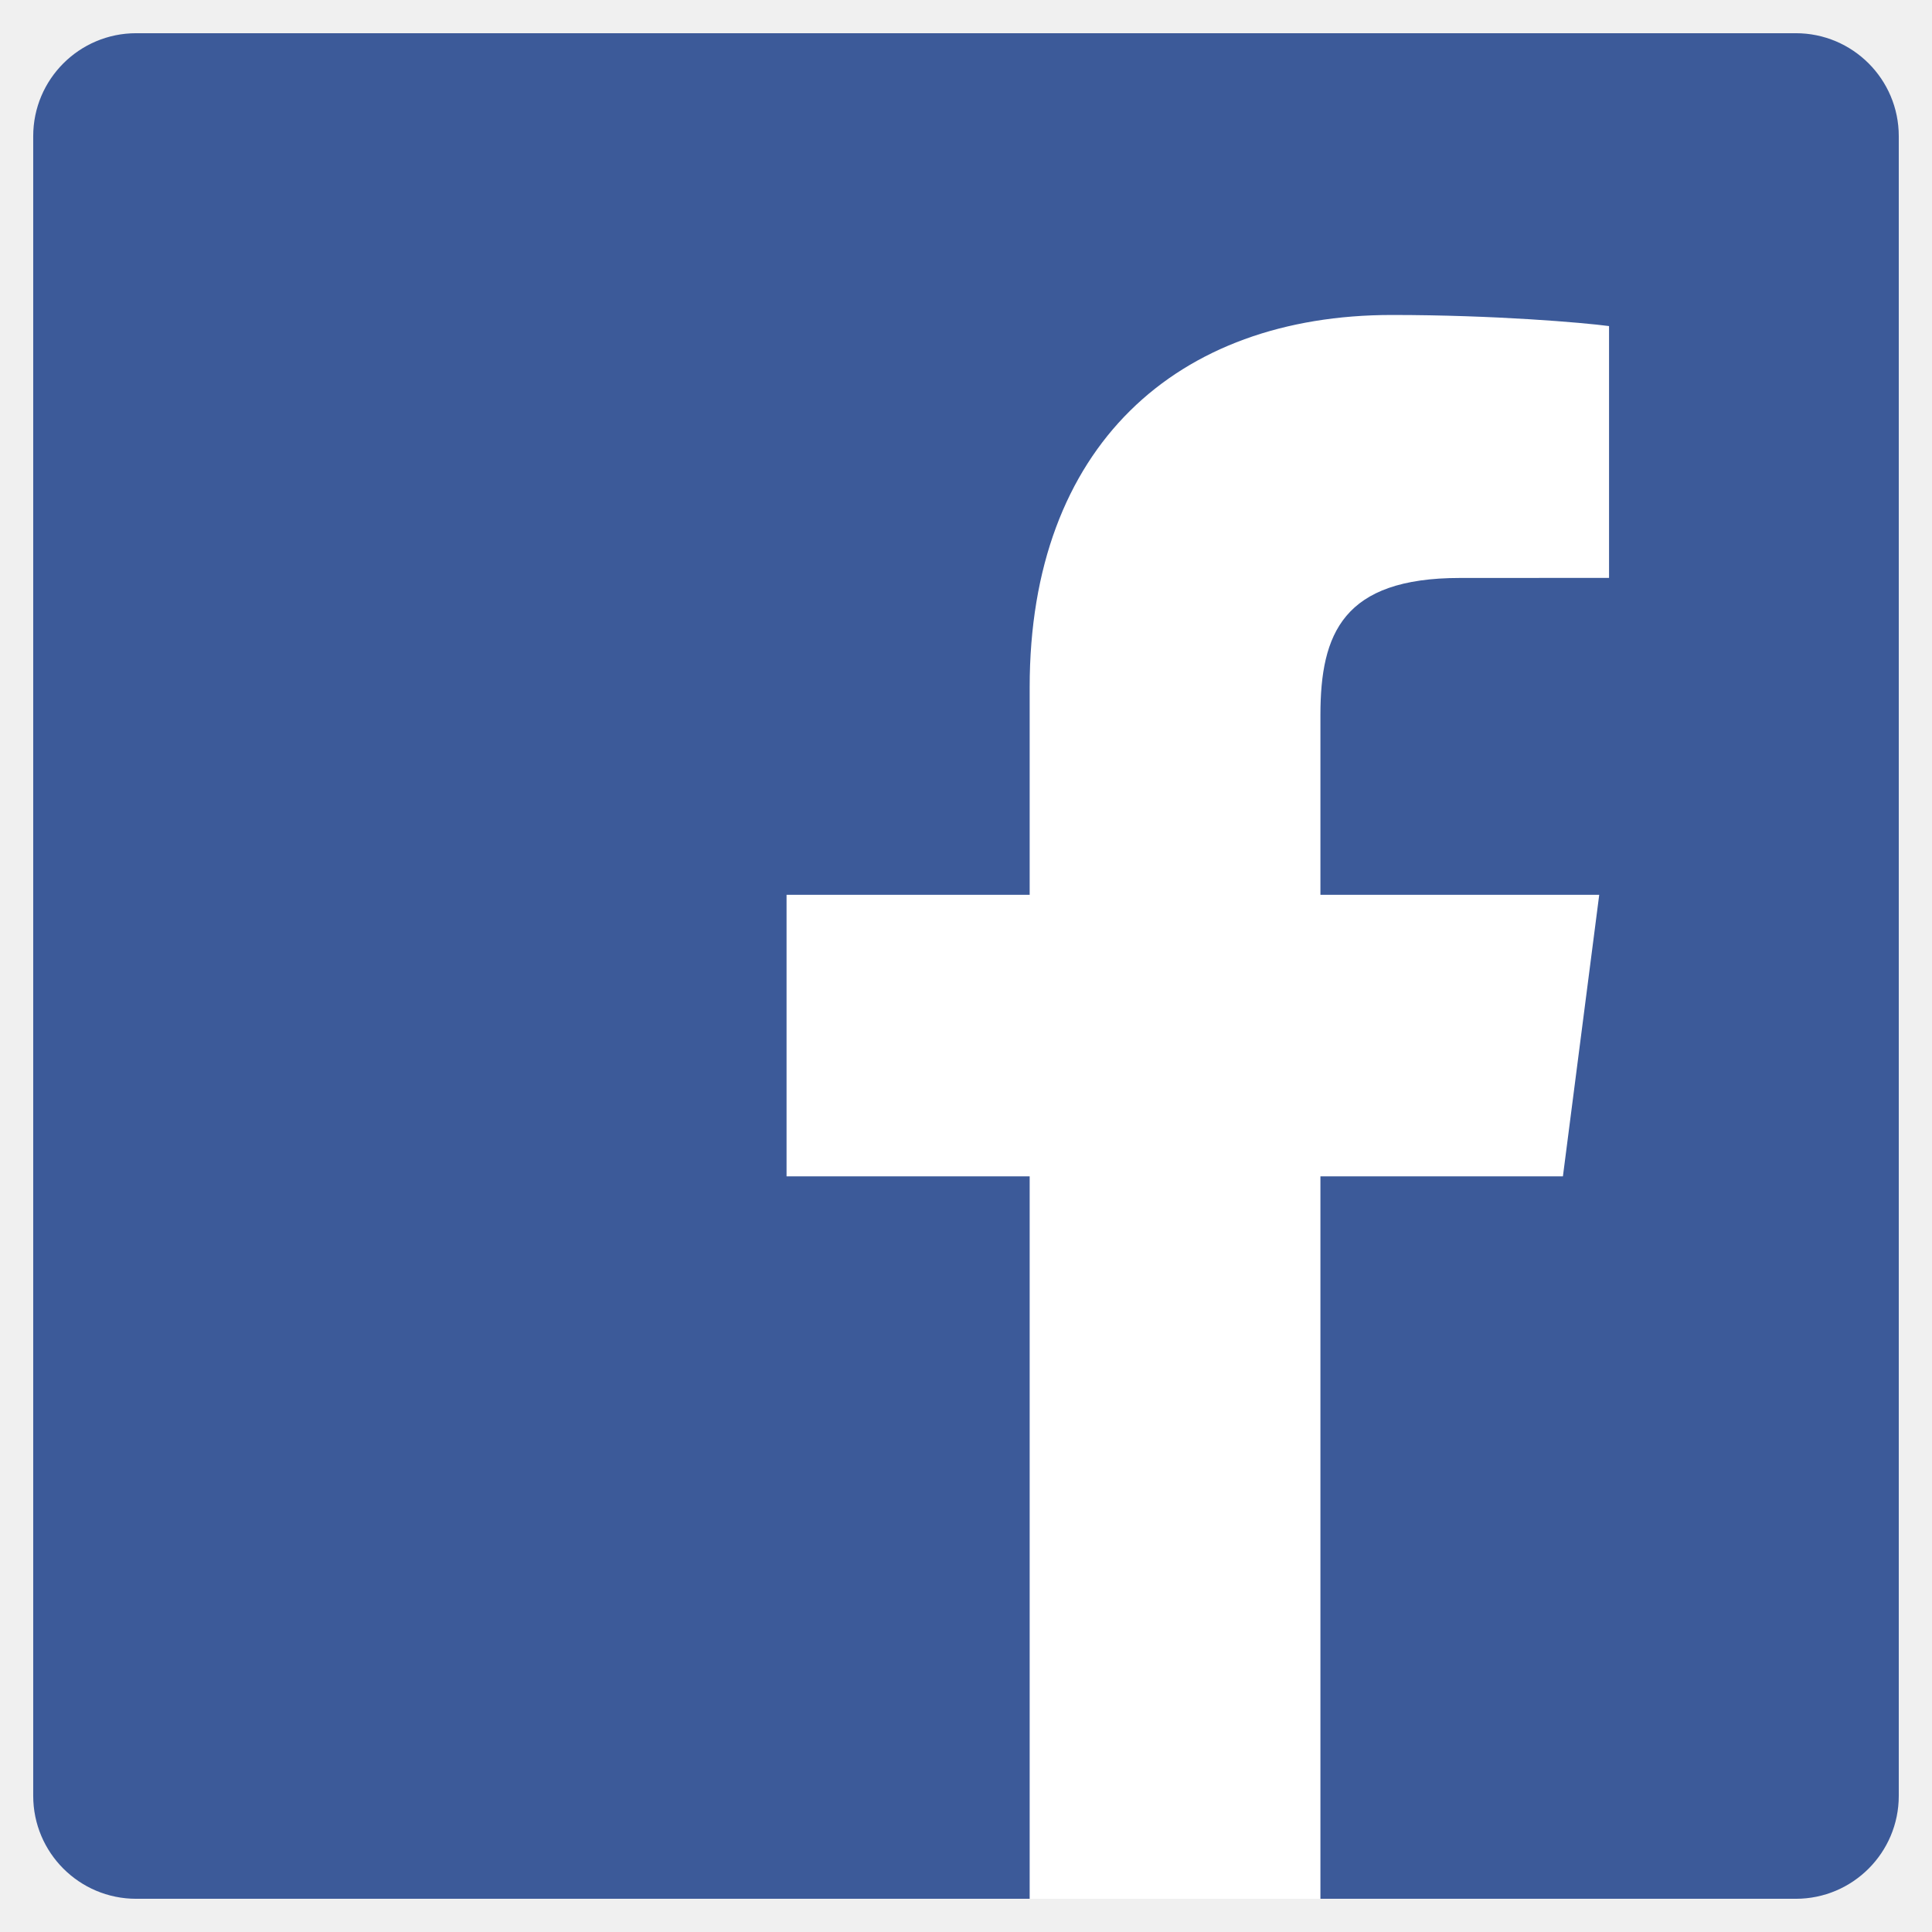
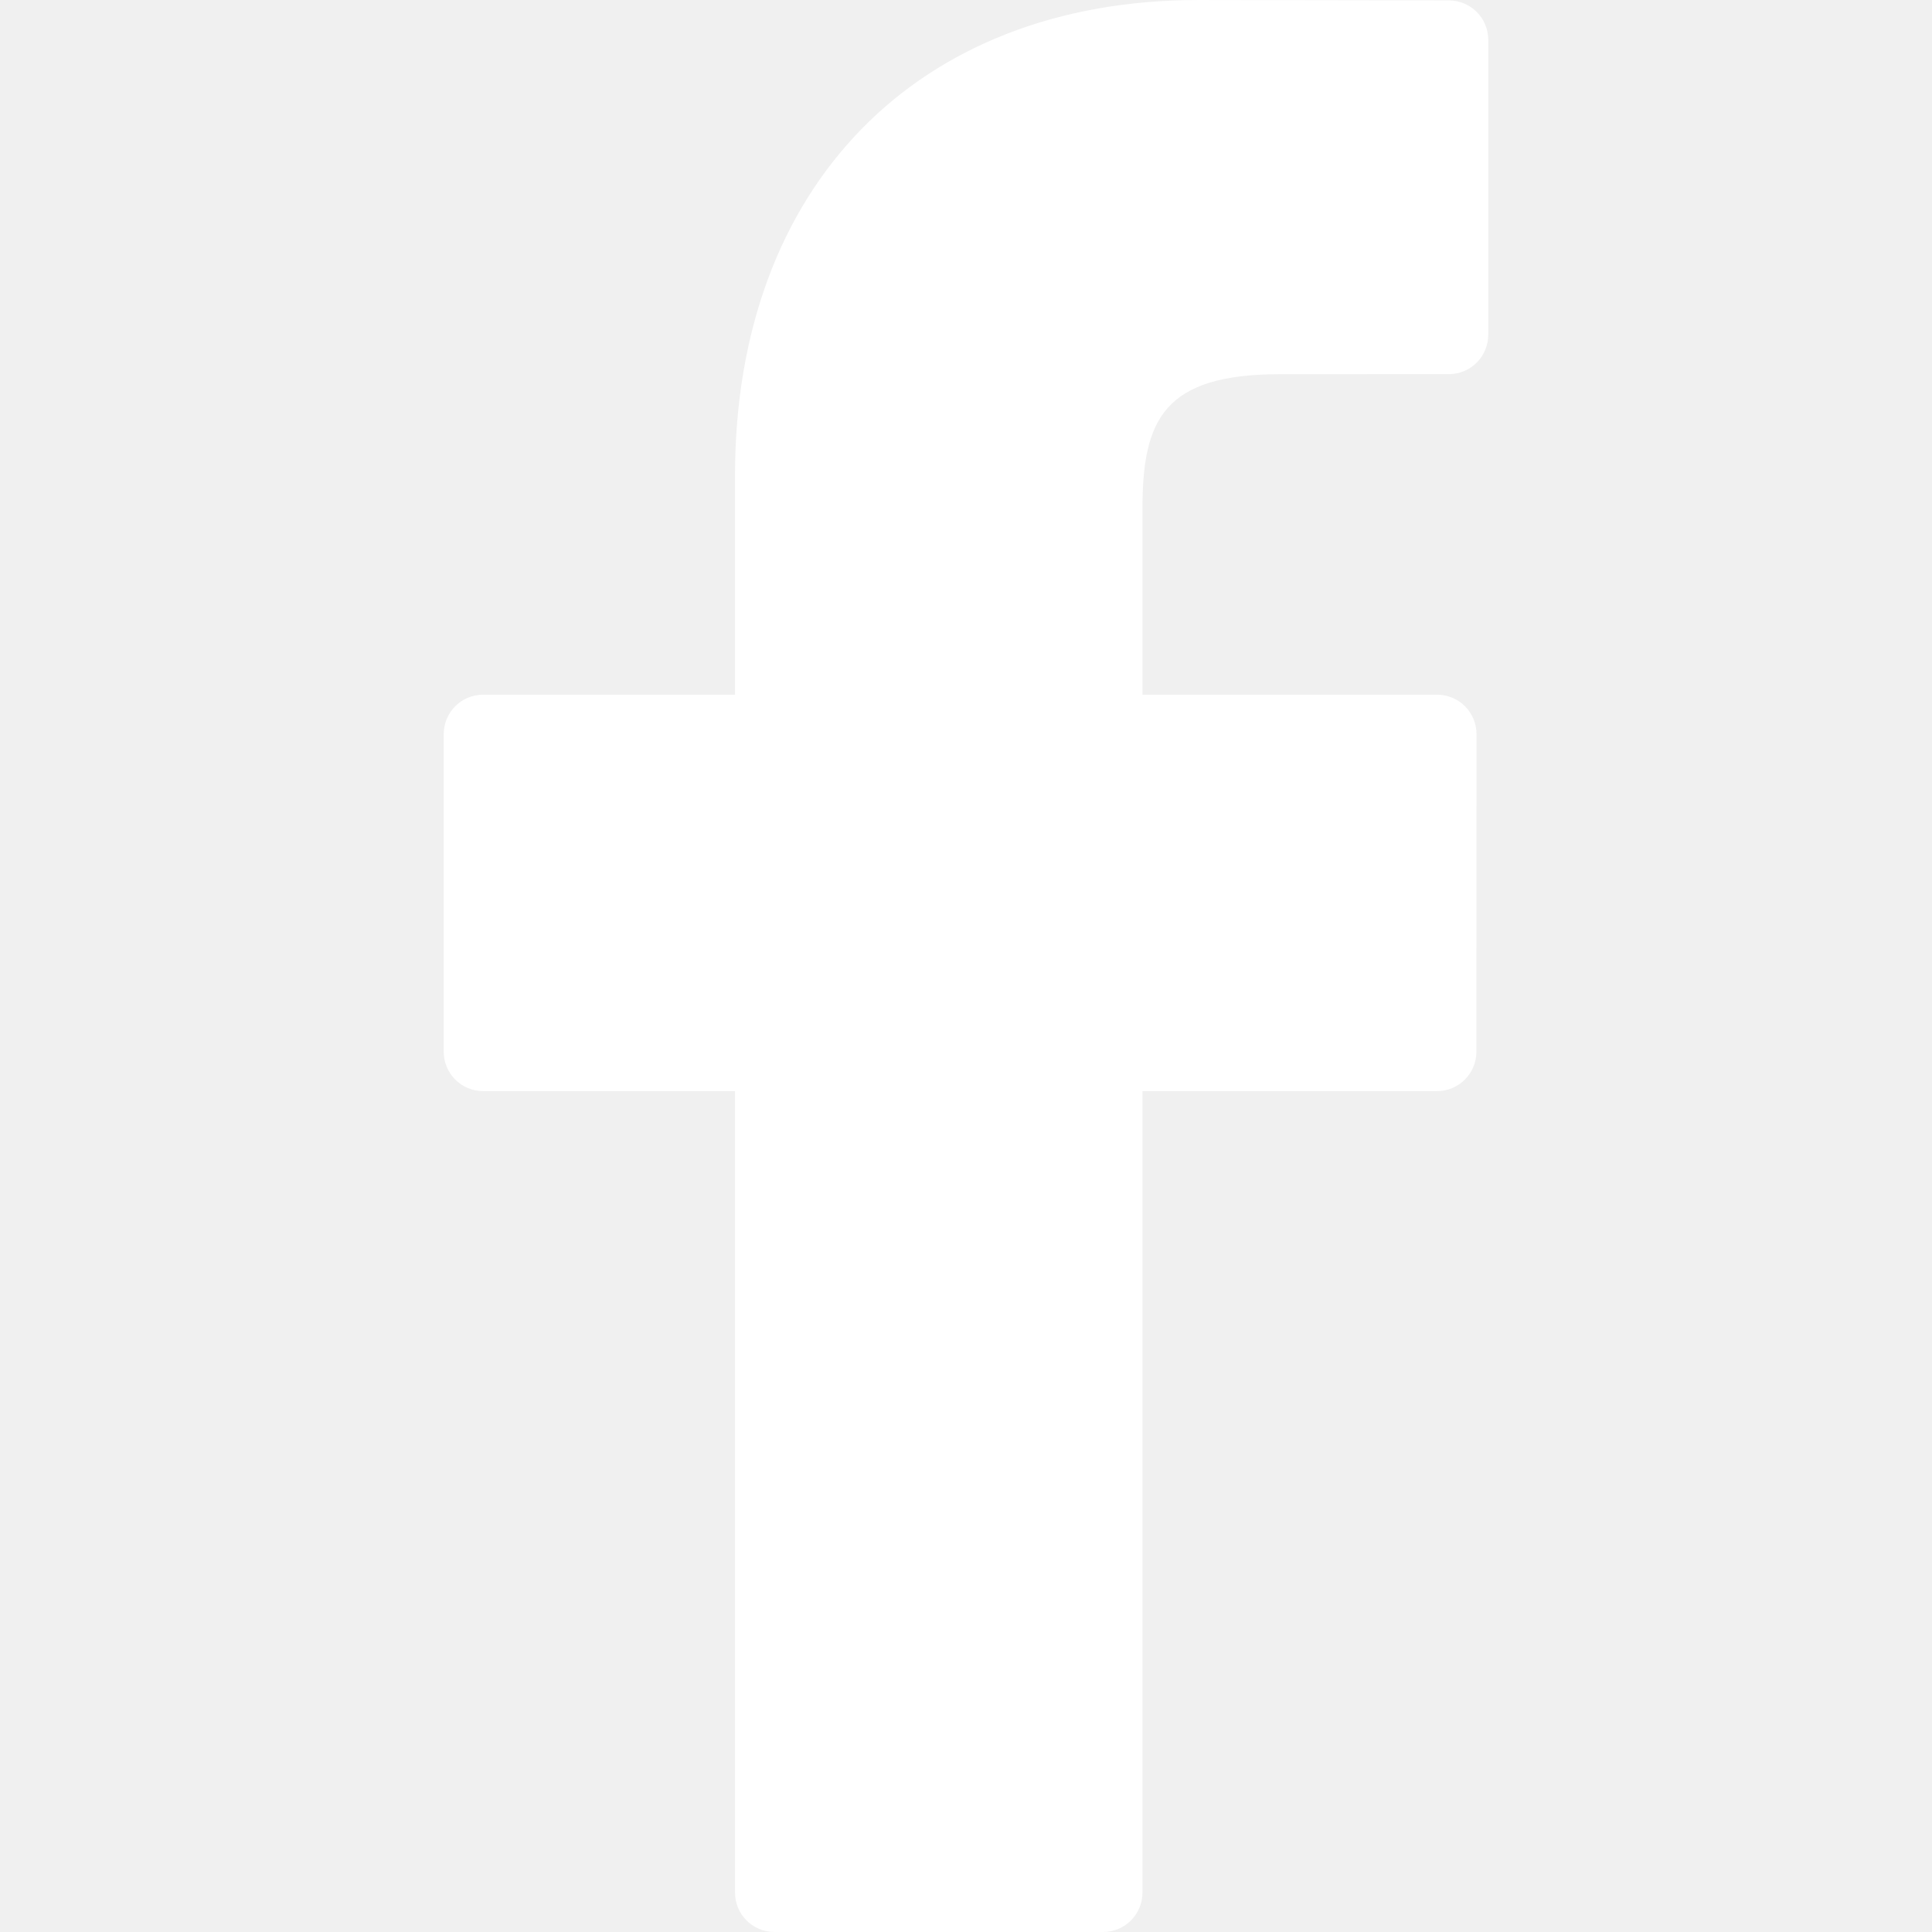
- <svg xmlns="http://www.w3.org/2000/svg" version="1.1" id="Layer_1" x="0px" y="0px" width="266.893px" height="266.895px" viewBox="0 0 266.893 266.895" enable-background="new 0 0 266.893 266.895" xml:space="preserve">
-   <path id="Blue_1_" fill="#3C5A99" d="M248.082,262.307c7.854,0,14.223-6.369,14.223-14.225V18.812  c0-7.857-6.368-14.224-14.223-14.224H18.812c-7.857,0-14.224,6.367-14.224,14.224v229.27c0,7.855,6.366,14.225,14.224,14.225  H248.082z" />
-   <path id="f" fill="#FFFFFF" d="M182.409,262.307v-99.803h33.499l5.016-38.895h-38.515V98.777c0-11.261,3.127-18.935,19.275-18.935  l20.596-0.009V45.045c-3.562-0.474-15.788-1.533-30.012-1.533c-29.695,0-50.025,18.126-50.025,51.413v28.684h-33.585v38.895h33.585  v99.803H182.409z" />
+ <svg xmlns="http://www.w3.org/2000/svg" version="1.1" id="Capa_1" x="0px" y="0px" width="512px" height="512px" viewBox="0 0 96.124 96.123" style="enable-background:new 0 0 96.124 96.123;" xml:space="preserve">
+   <g>
+     <path d="M72.089,0.02L59.624,0C45.62,0,36.57,9.285,36.57,23.656v10.907H24.037c-1.083,0-1.96,0.878-1.96,1.961v15.803   c0,1.083,0.878,1.96,1.96,1.96h12.533v39.876c0,1.083,0.877,1.96,1.96,1.96h16.352c1.083,0,1.96-0.878,1.96-1.96V54.287h14.654   c1.083,0,1.96-0.877,1.96-1.96l0.006-15.803c0-0.52-0.207-1.018-0.574-1.386c-0.367-0.368-0.867-0.575-1.387-0.575H56.842v-9.246   c0-4.444,1.059-6.7,6.848-6.7l8.397-0.003c1.082,0,1.959-0.878,1.959-1.96V1.98C74.046,0.899,73.17,0.022,72.089,0.02z" fill="#FFFFFF" />
+   </g>
+   <g>
+ </g>
+   <g>
+ </g>
+   <g>
+ </g>
+   <g>
+ </g>
+   <g>
+ </g>
+   <g>
+ </g>
+   <g>
+ </g>
+   <g>
+ </g>
+   <g>
+ </g>
+   <g>
+ </g>
+   <g>
+ </g>
+   <g>
+ </g>
+   <g>
+ </g>
+   <g>
+ </g>
+   <g>
+ </g>
</svg>
